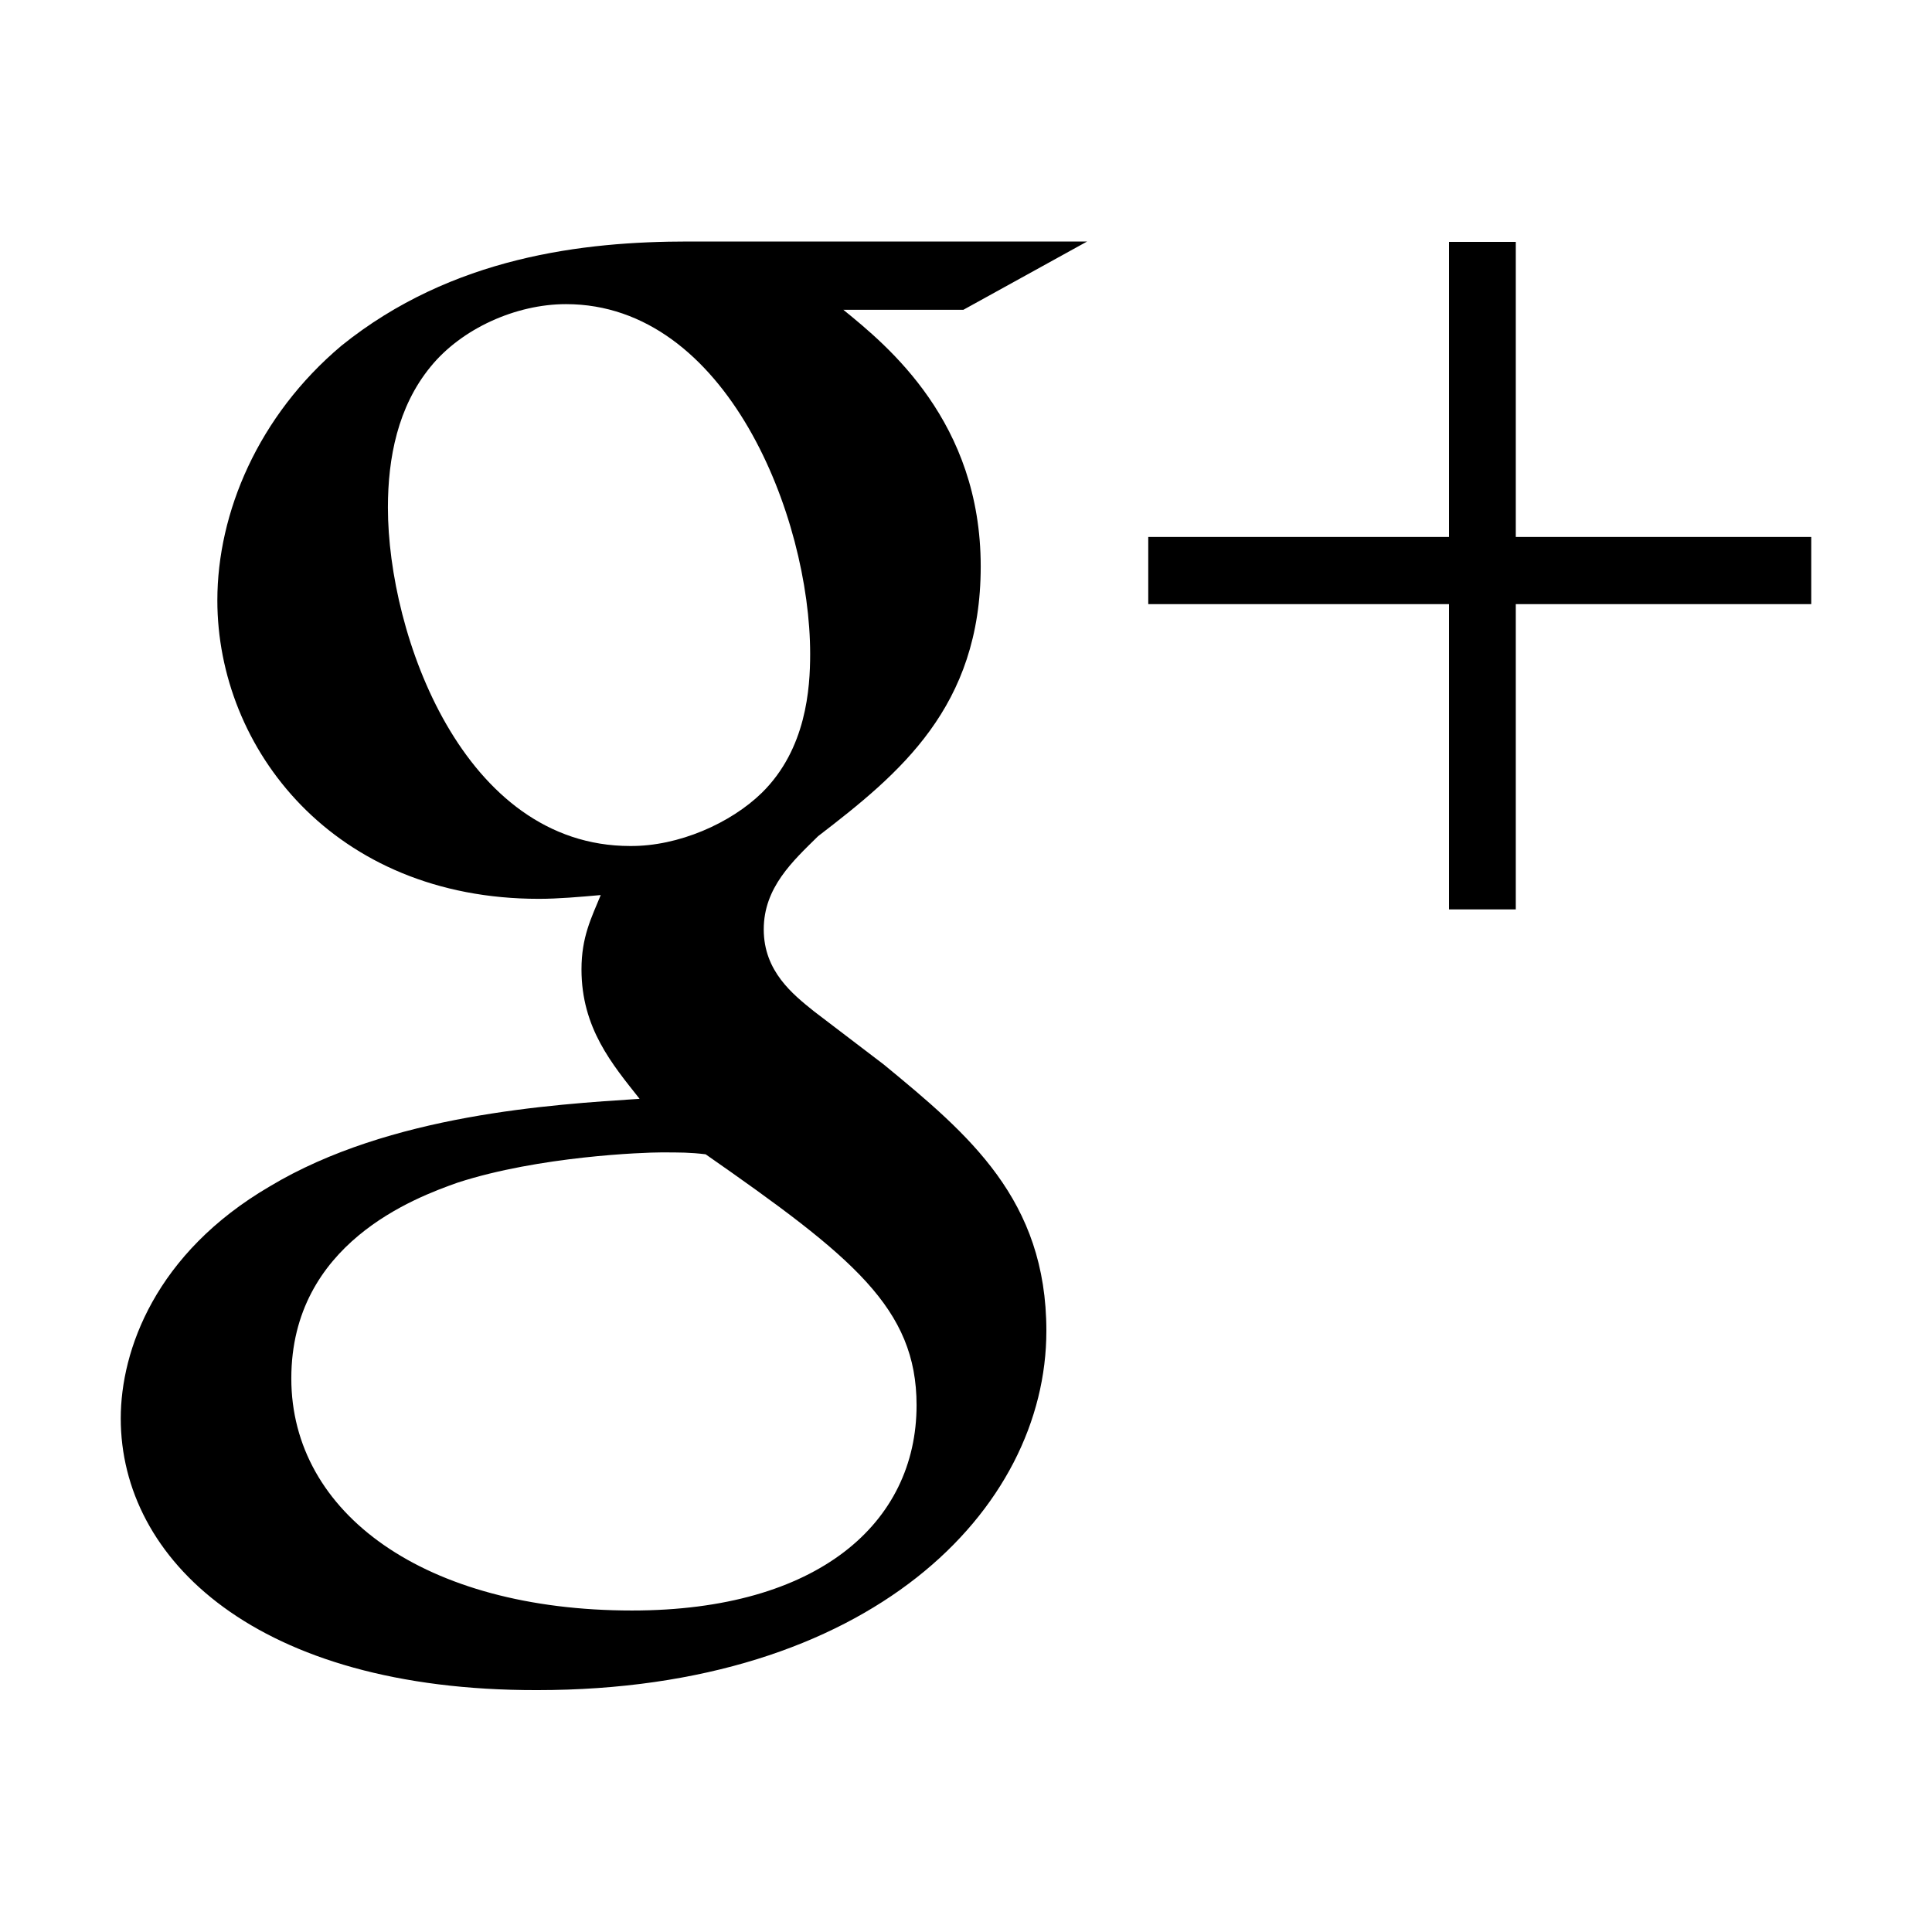
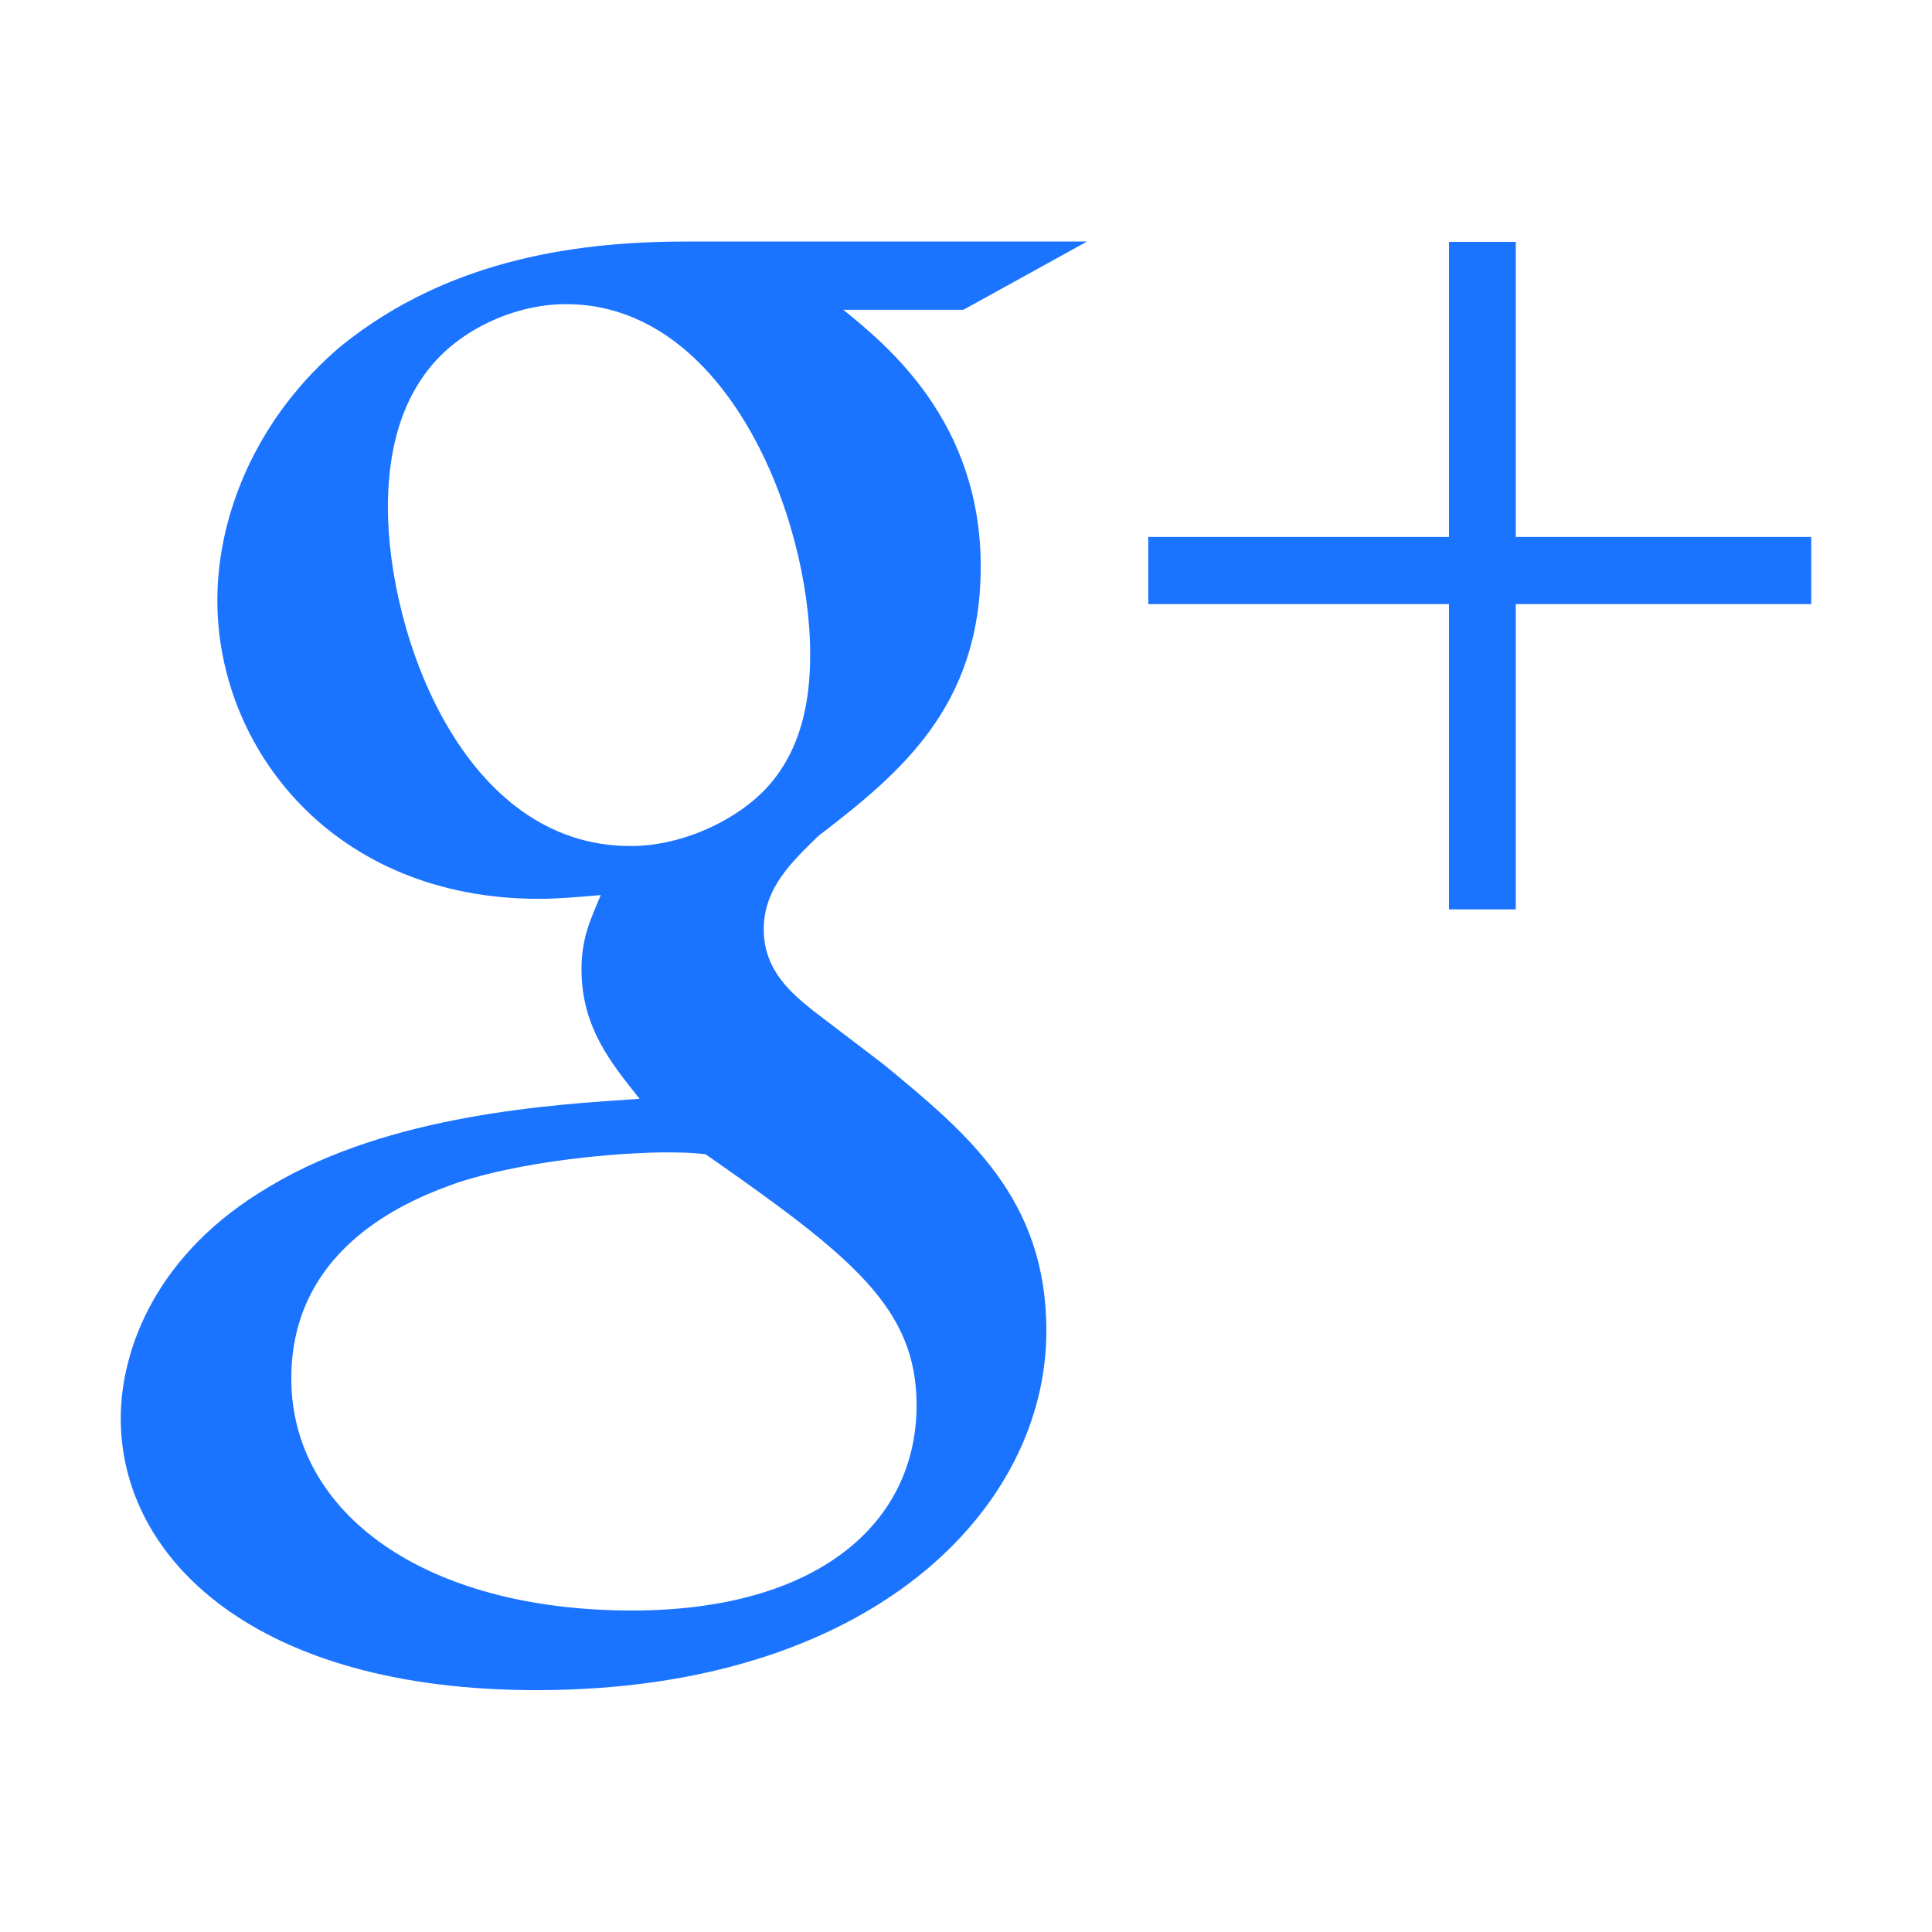
<svg xmlns="http://www.w3.org/2000/svg" version="1.1" id="Layer_1" x="0px" y="0px" width="512px" height="512px" viewBox="0 0 512 512" style="enable-background:new 0 0 512 512;" xml:space="preserve">
-   <g>
+   <g fill="#1b74ff" fill-opacity="1">
    <path d="M223.5,82.1c11.8,9.6,36.4,29.7,36.4,68c0,37.3-21.5,54.9-43.1,71.5c-6.7,6.6-14.4,13.6-14.4,24.7   c0,11.1,7.7,17.2,13.3,21.7l18.5,14.1c22.6,18.6,43.1,35.8,43.1,70.6c0,47.4-46.7,95.2-135,95.2C67.9,448,32,413.2,32,375.9   c0-18.1,9.2-43.8,39.5-61.5c31.8-19.1,75-21.7,98-23.2c-7.2-9.1-15.4-18.7-15.4-34.3c0-8.6,2.6-13.6,5.1-19.7   c-5.6,0.5-11.3,1-16.4,1c-54.4,0-85.2-39.8-85.2-79.1c0-23.2,10.8-48.9,32.9-67.5C119.8,68,154.7,64,182.4,64h105.7l-32.8,18.1   H223.5z M187,305.9c-4.1-0.5-6.7-0.5-11.8-0.5c-4.6,0-32.3,1-53.9,8c-11.3,4-44.1,16.1-44.1,51.9c0,35.8,35.4,61.5,90.3,61.5   c49.3,0,75.4-23.2,75.4-54.4C242.9,346.7,226,333.1,187,305.9 M201.9,210.1c11.8-11.6,12.8-27.7,12.8-36.8   c0-36.3-22.1-92.7-64.7-92.7c-13.3,0-27.7,6.5-35.9,16.6c-8.7,10.6-11.3,24.2-11.3,37.3c0,33.8,20,89.7,64.2,89.7   C179.8,224.3,193.6,218.2,201.9,210.1" />
    <polygon points="480,142.3 401.7,142.3 401.7,64.1 384,64.1 384,142.3 304.3,142.3 304.3,160.1 384,160.1 384,241 401.7,241    401.7,160.1 480,160.1  " />
  </g>
</svg>
